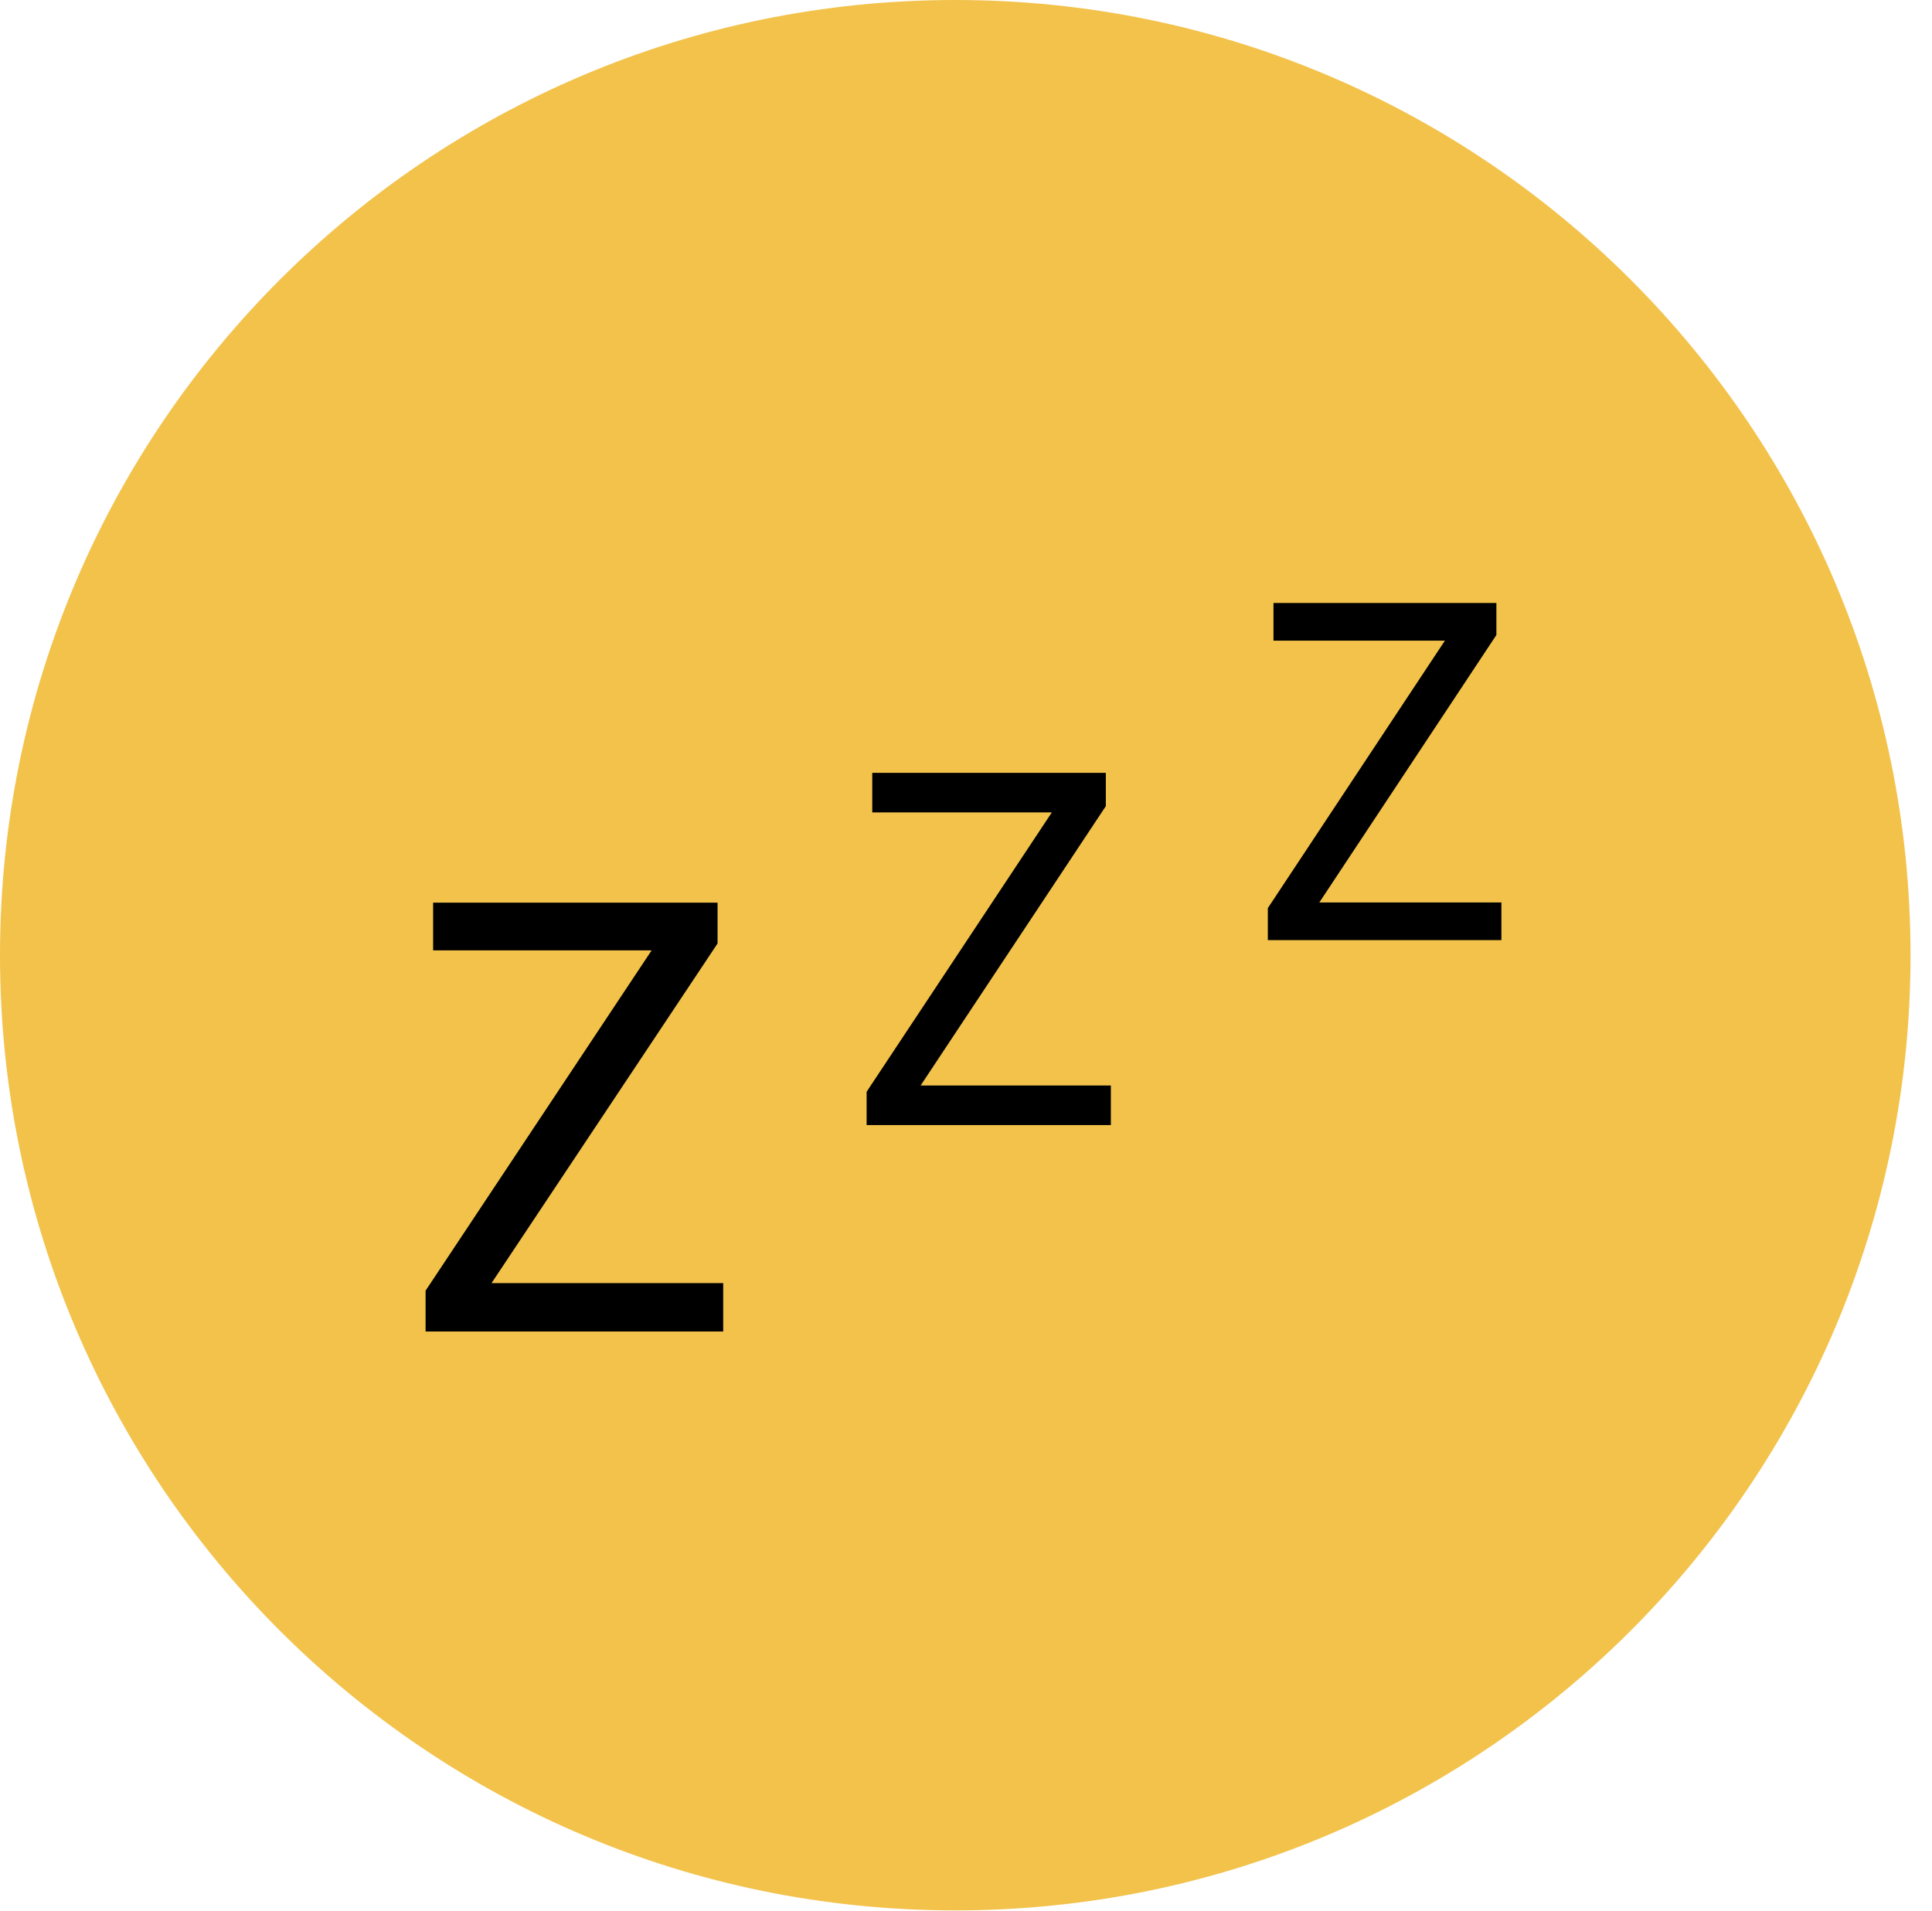
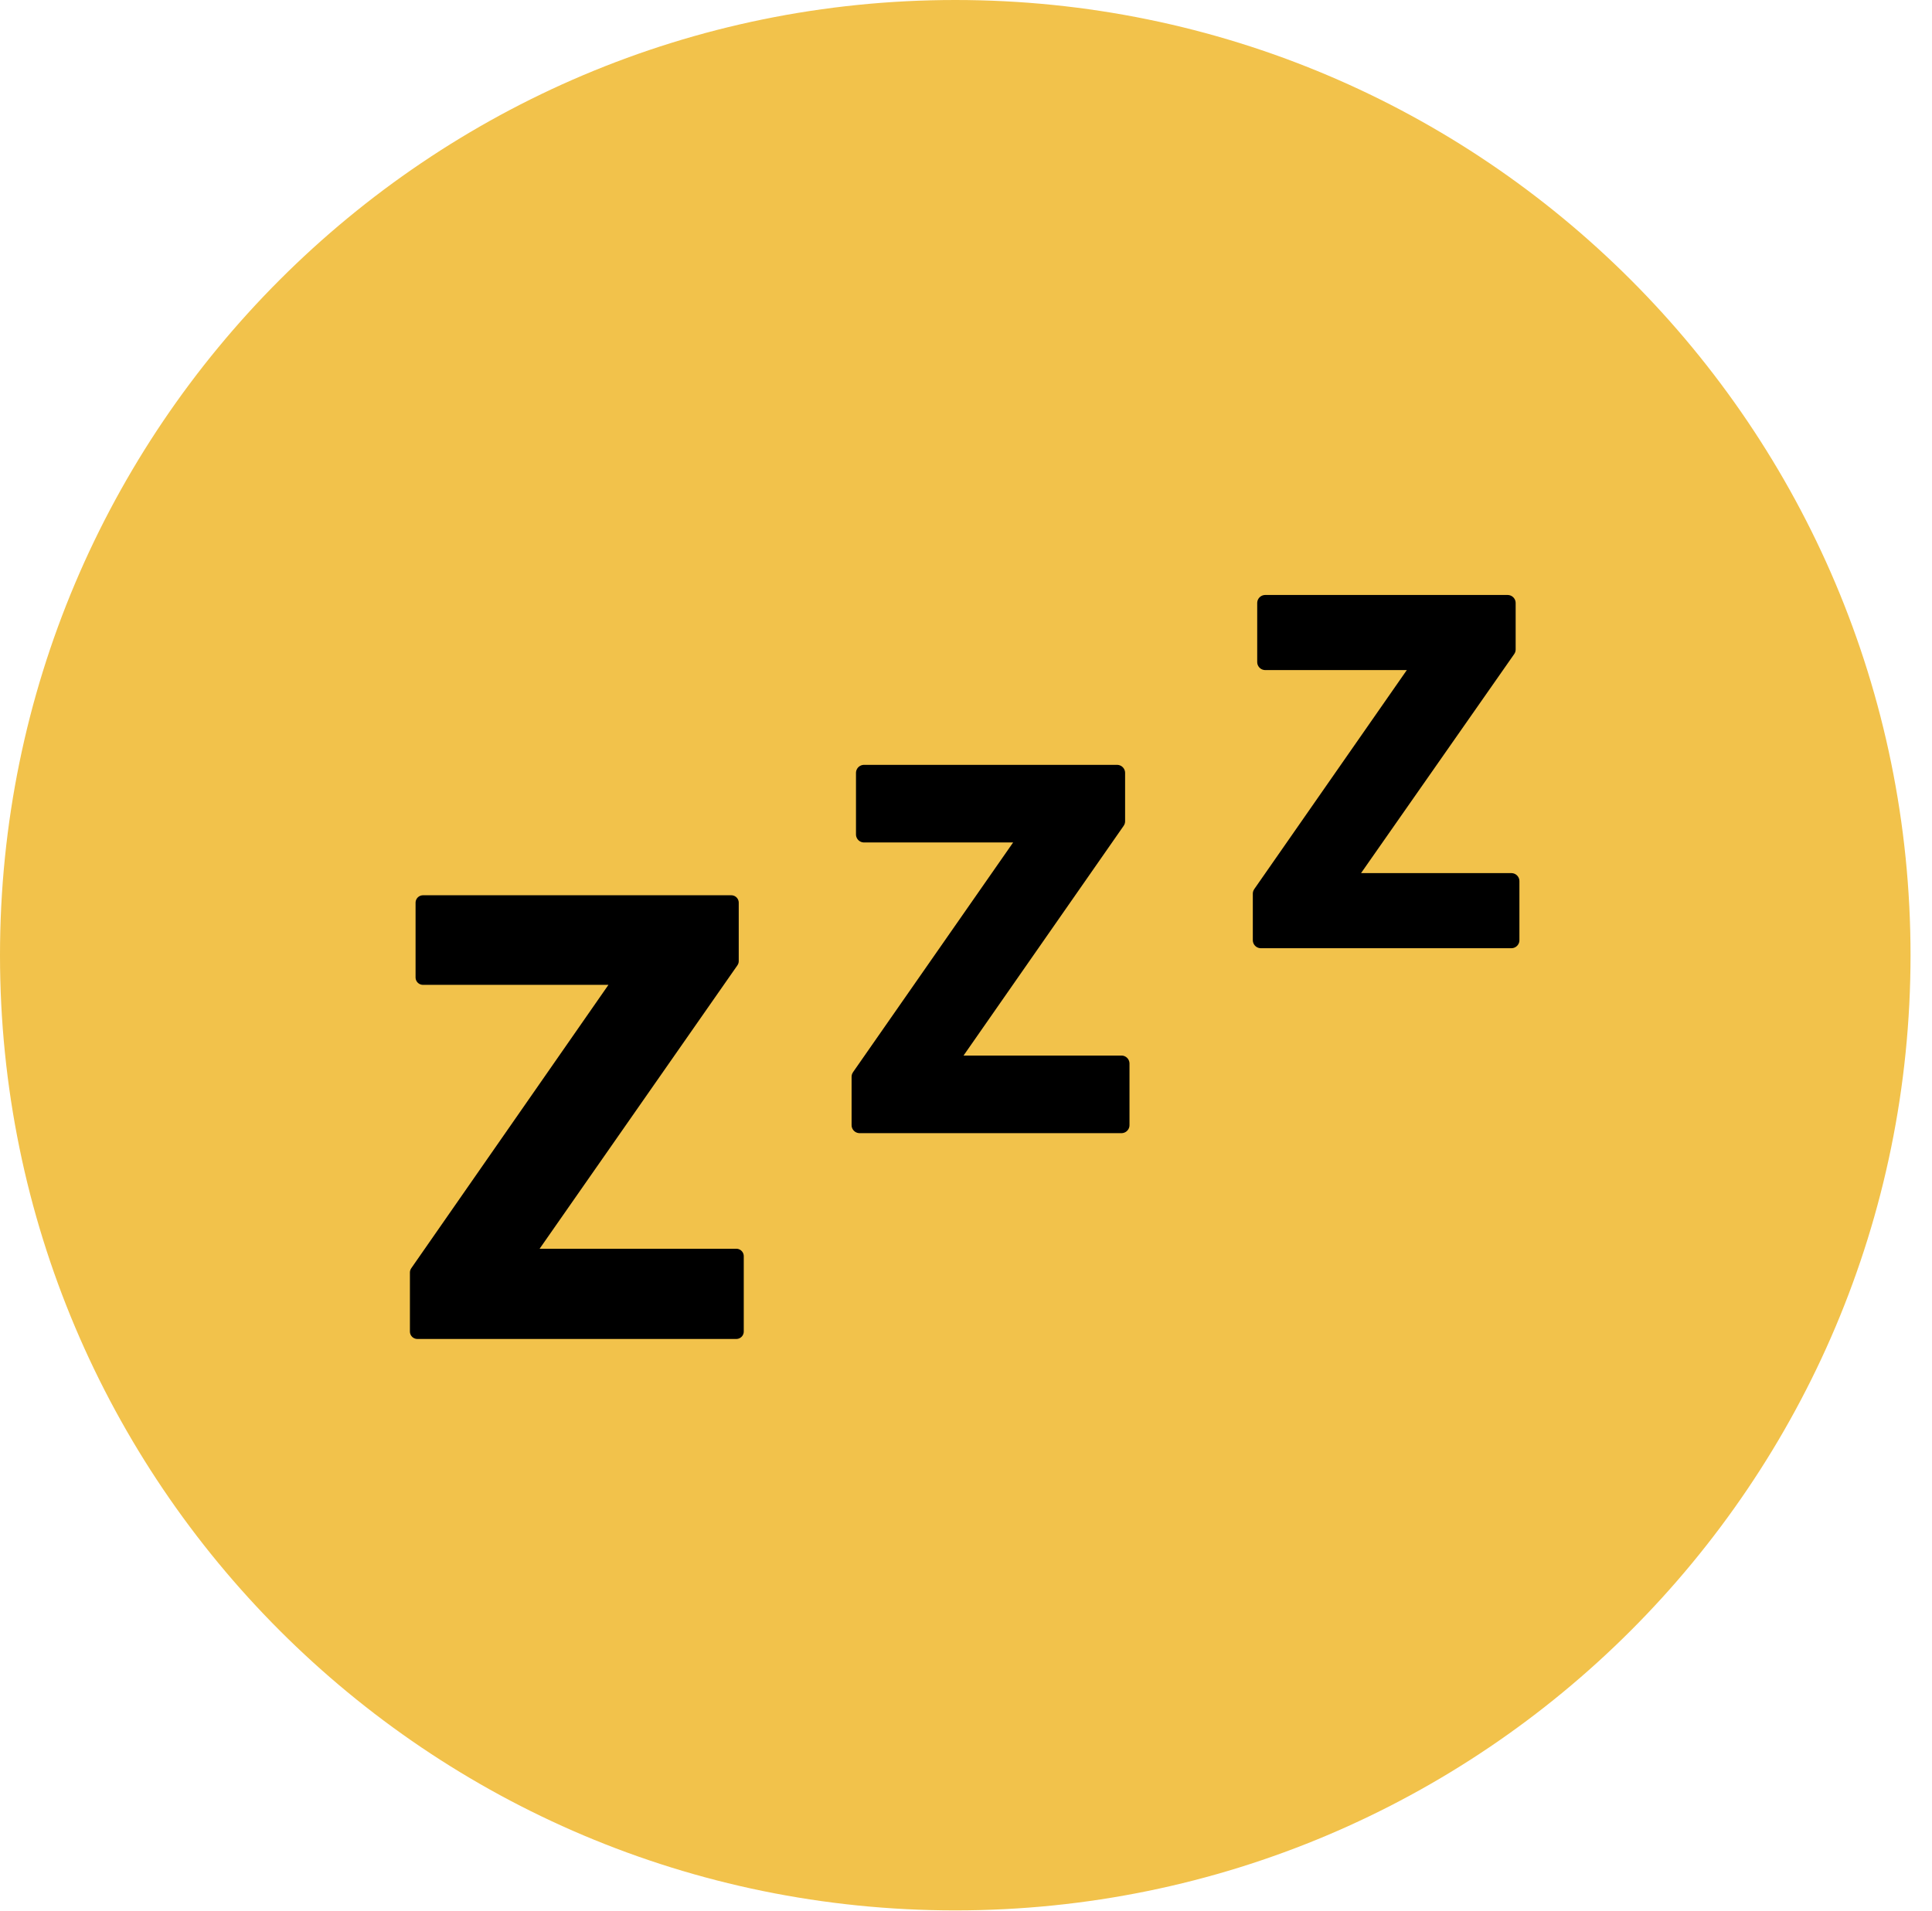
<svg xmlns="http://www.w3.org/2000/svg" width="100%" height="100%" viewBox="0 0 90 89" version="1.1" xml:space="preserve" style="fill-rule:evenodd;clip-rule:evenodd;stroke-linejoin:round;stroke-miterlimit:2;">
  <g transform="matrix(1,0,0,1,-6,-5)">
    <g id="Master-Pau-Barbaro-Happy-Flame" transform="matrix(0.147273,0,0,0.14339,-29.17211,-18.32822)">
      <g transform="matrix(6.790111,0,0,6.973987,198.0819,127.8207)">
        <circle cx="50.5" cy="49.5" r="44.5" style="fill:rgb(242,194,75);" />
      </g>
    </g>
  </g>
  <g transform="matrix(1,0,0,1,-6,-5)">
    <g transform="matrix(1.871984,0,0,1.871984,-24.69616,-1.378028)">
      <g transform="matrix(1,0,0,1,27.06838,-4.739348)">
-         <g transform="matrix(11.75224,0,0,11.75224,26.78803,31.54437)">
-                 </g>
-         <text x="20.424px" y="31.544px" style="font-family:'EuphemiaUCAS', 'Euphemia UCAS', sans-serif;font-size:11.752px;">Z</text>
+         <g transform="matrix(1,0,0,1,20.424,31.544)">
+           <text x="0px" y="0px" style="font-family:'EuphemiaUCAS-Bold', 'Euphemia UCAS', sans-serif;font-weight:700;font-size:11.752px;stroke:black;stroke-width:0.4px;">Z</text>
+         </g>
      </g>
      <g transform="matrix(1,0,0,1,17.06838,-0.13677)">
-         <g transform="matrix(12.28643,0,0,12.28643,27.07729,31.54437)">
-                 </g>
-         <text x="20.424px" y="31.544px" style="font-family:'EuphemiaUCAS', 'Euphemia UCAS', sans-serif;font-size:12.286px;">Z</text>
+         <g transform="matrix(1,0,0,1,20.424,31.544)">
+           <text x="0px" y="0px" style="font-family:'EuphemiaUCAS-Bold', 'Euphemia UCAS', sans-serif;font-weight:700;font-size:12.286px;stroke:black;stroke-width:0.4px;">Z</text>
+         </g>
      </g>
      <g transform="matrix(1,0,0,1,6,5)">
-         <g transform="matrix(14.95739,0,0,14.95739,28.52363,31.54437)">
-                 </g>
-         <text x="20.424px" y="31.544px" style="font-family:'EuphemiaUCAS', 'Euphemia UCAS', sans-serif;font-size:14.957px;">Z</text>
+         <g transform="matrix(1,0,0,1,20.424,31.544)">
+           <text x="0px" y="0px" style="font-family:'EuphemiaUCAS-Bold', 'Euphemia UCAS', sans-serif;font-weight:700;font-size:14.957px;stroke:black;stroke-width:0.37px;">Z</text>
+         </g>
      </g>
    </g>
  </g>
</svg>
